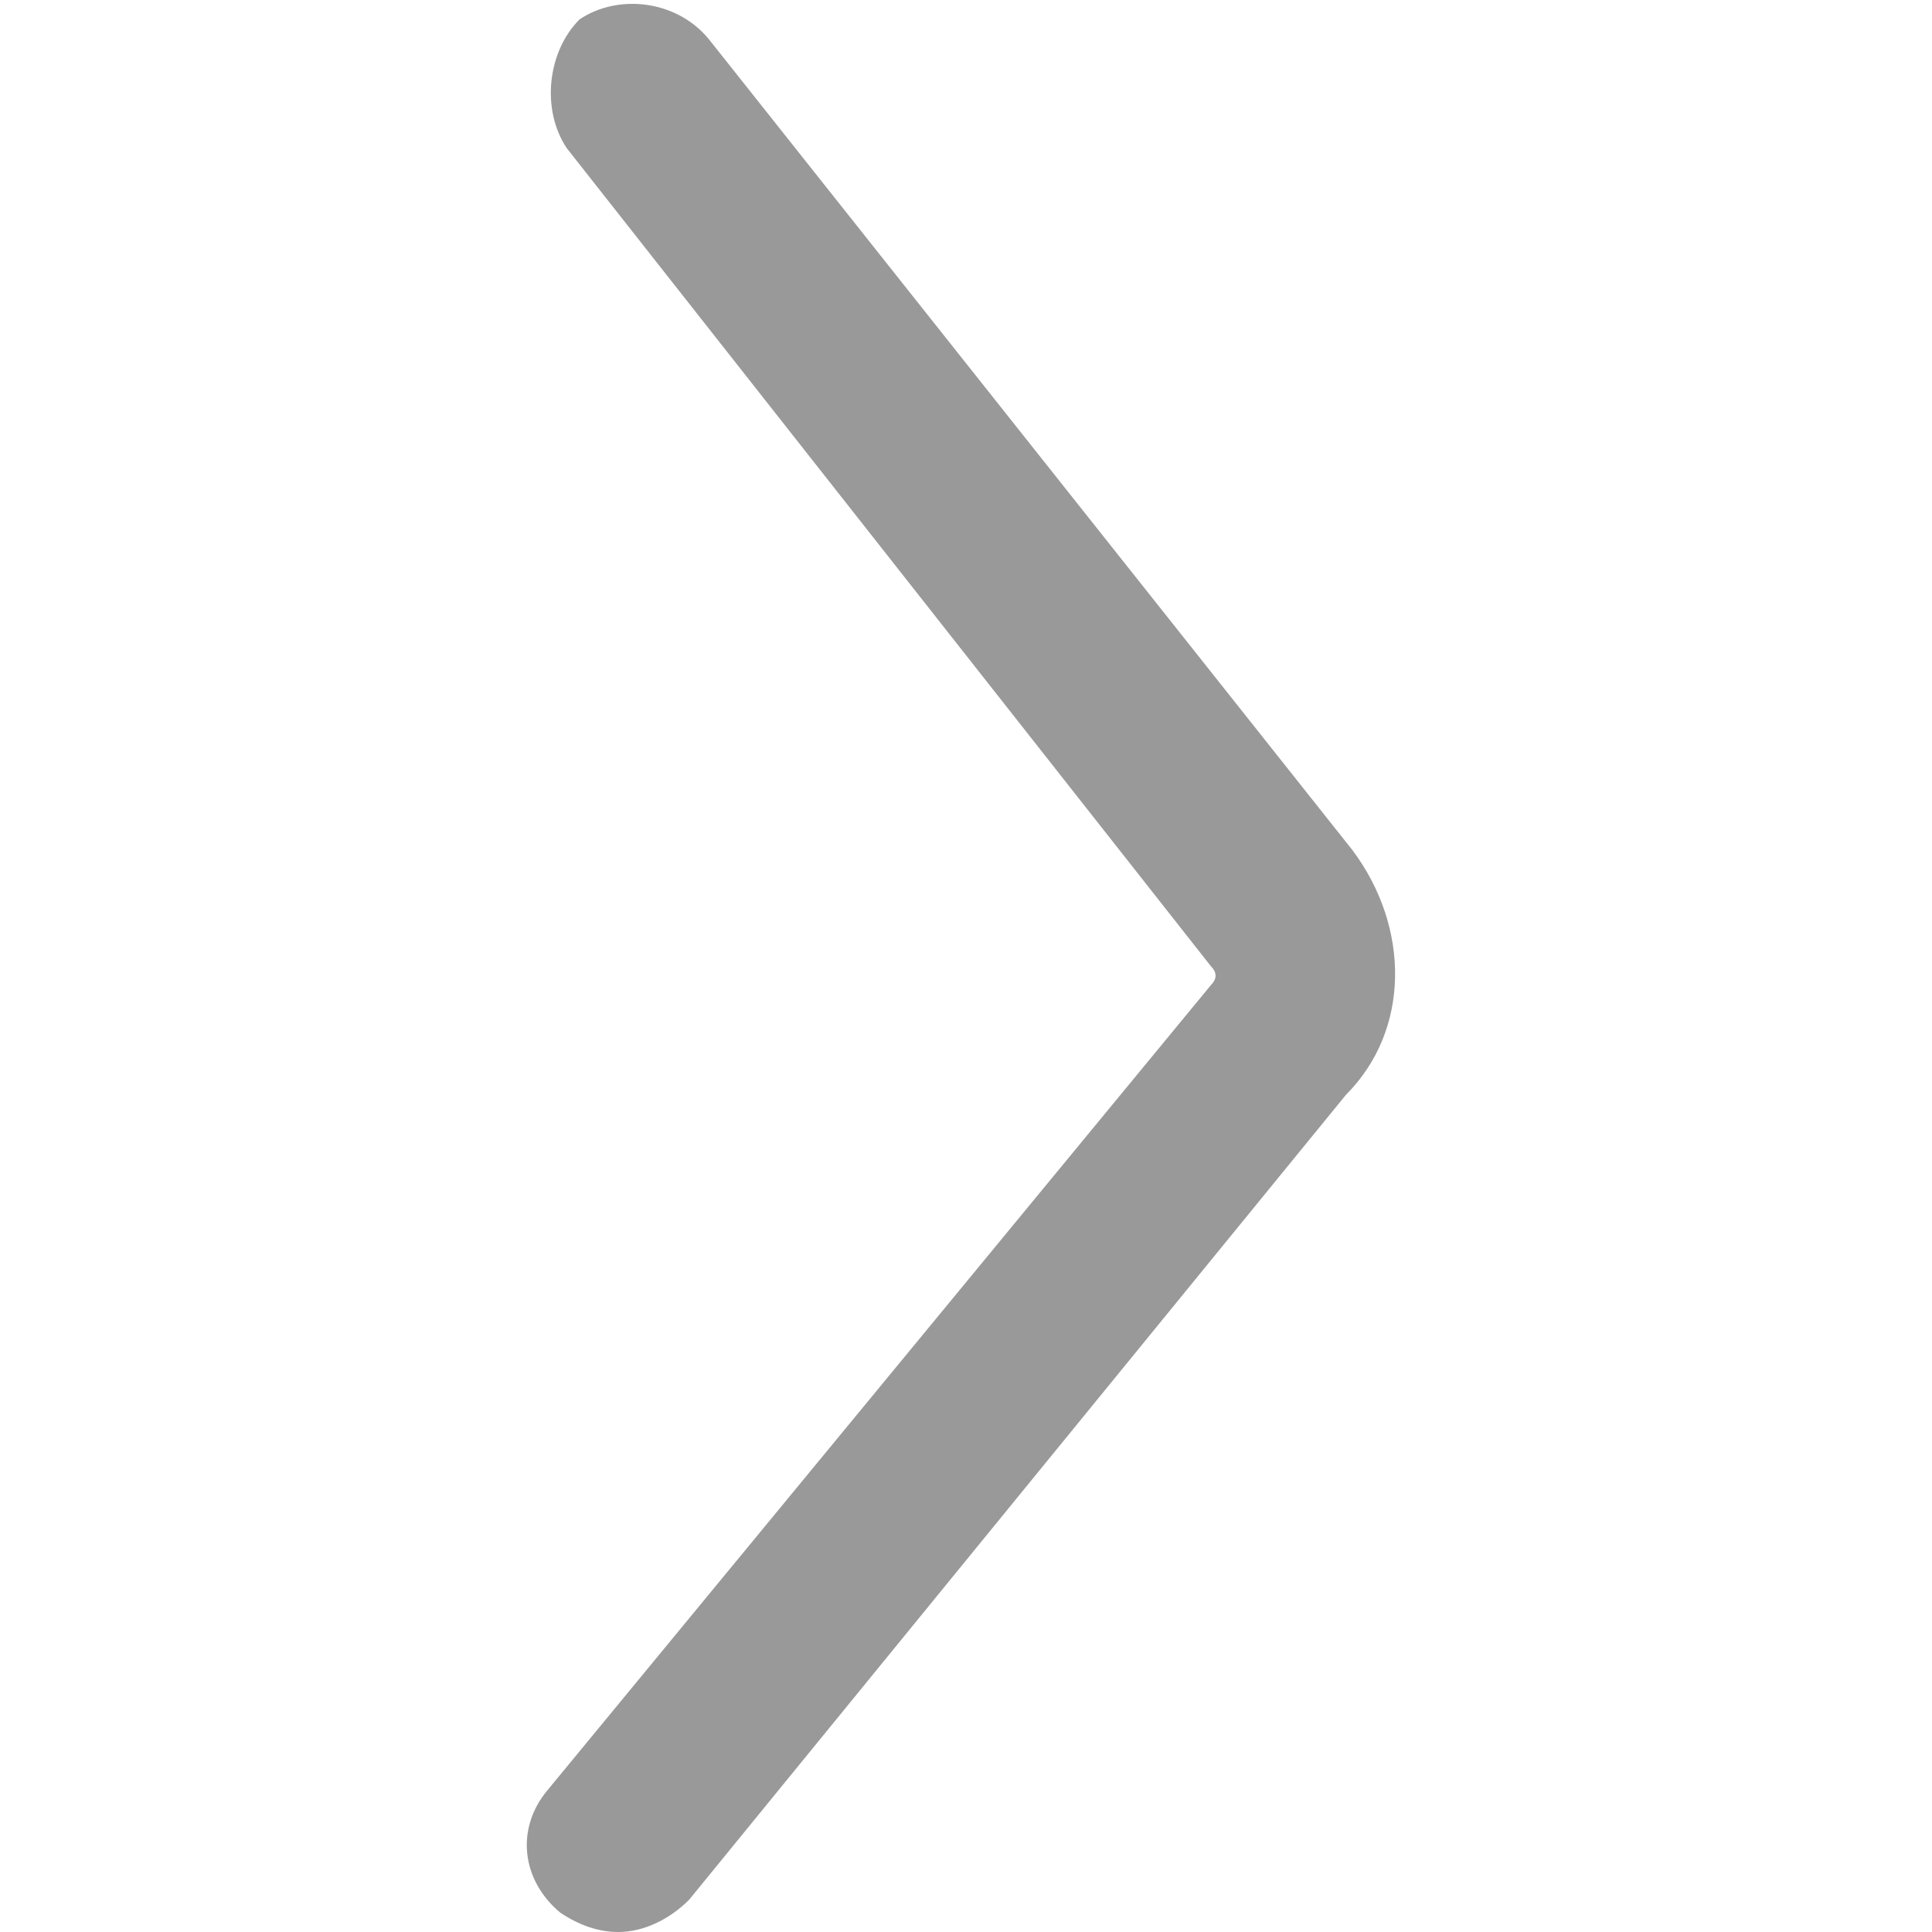
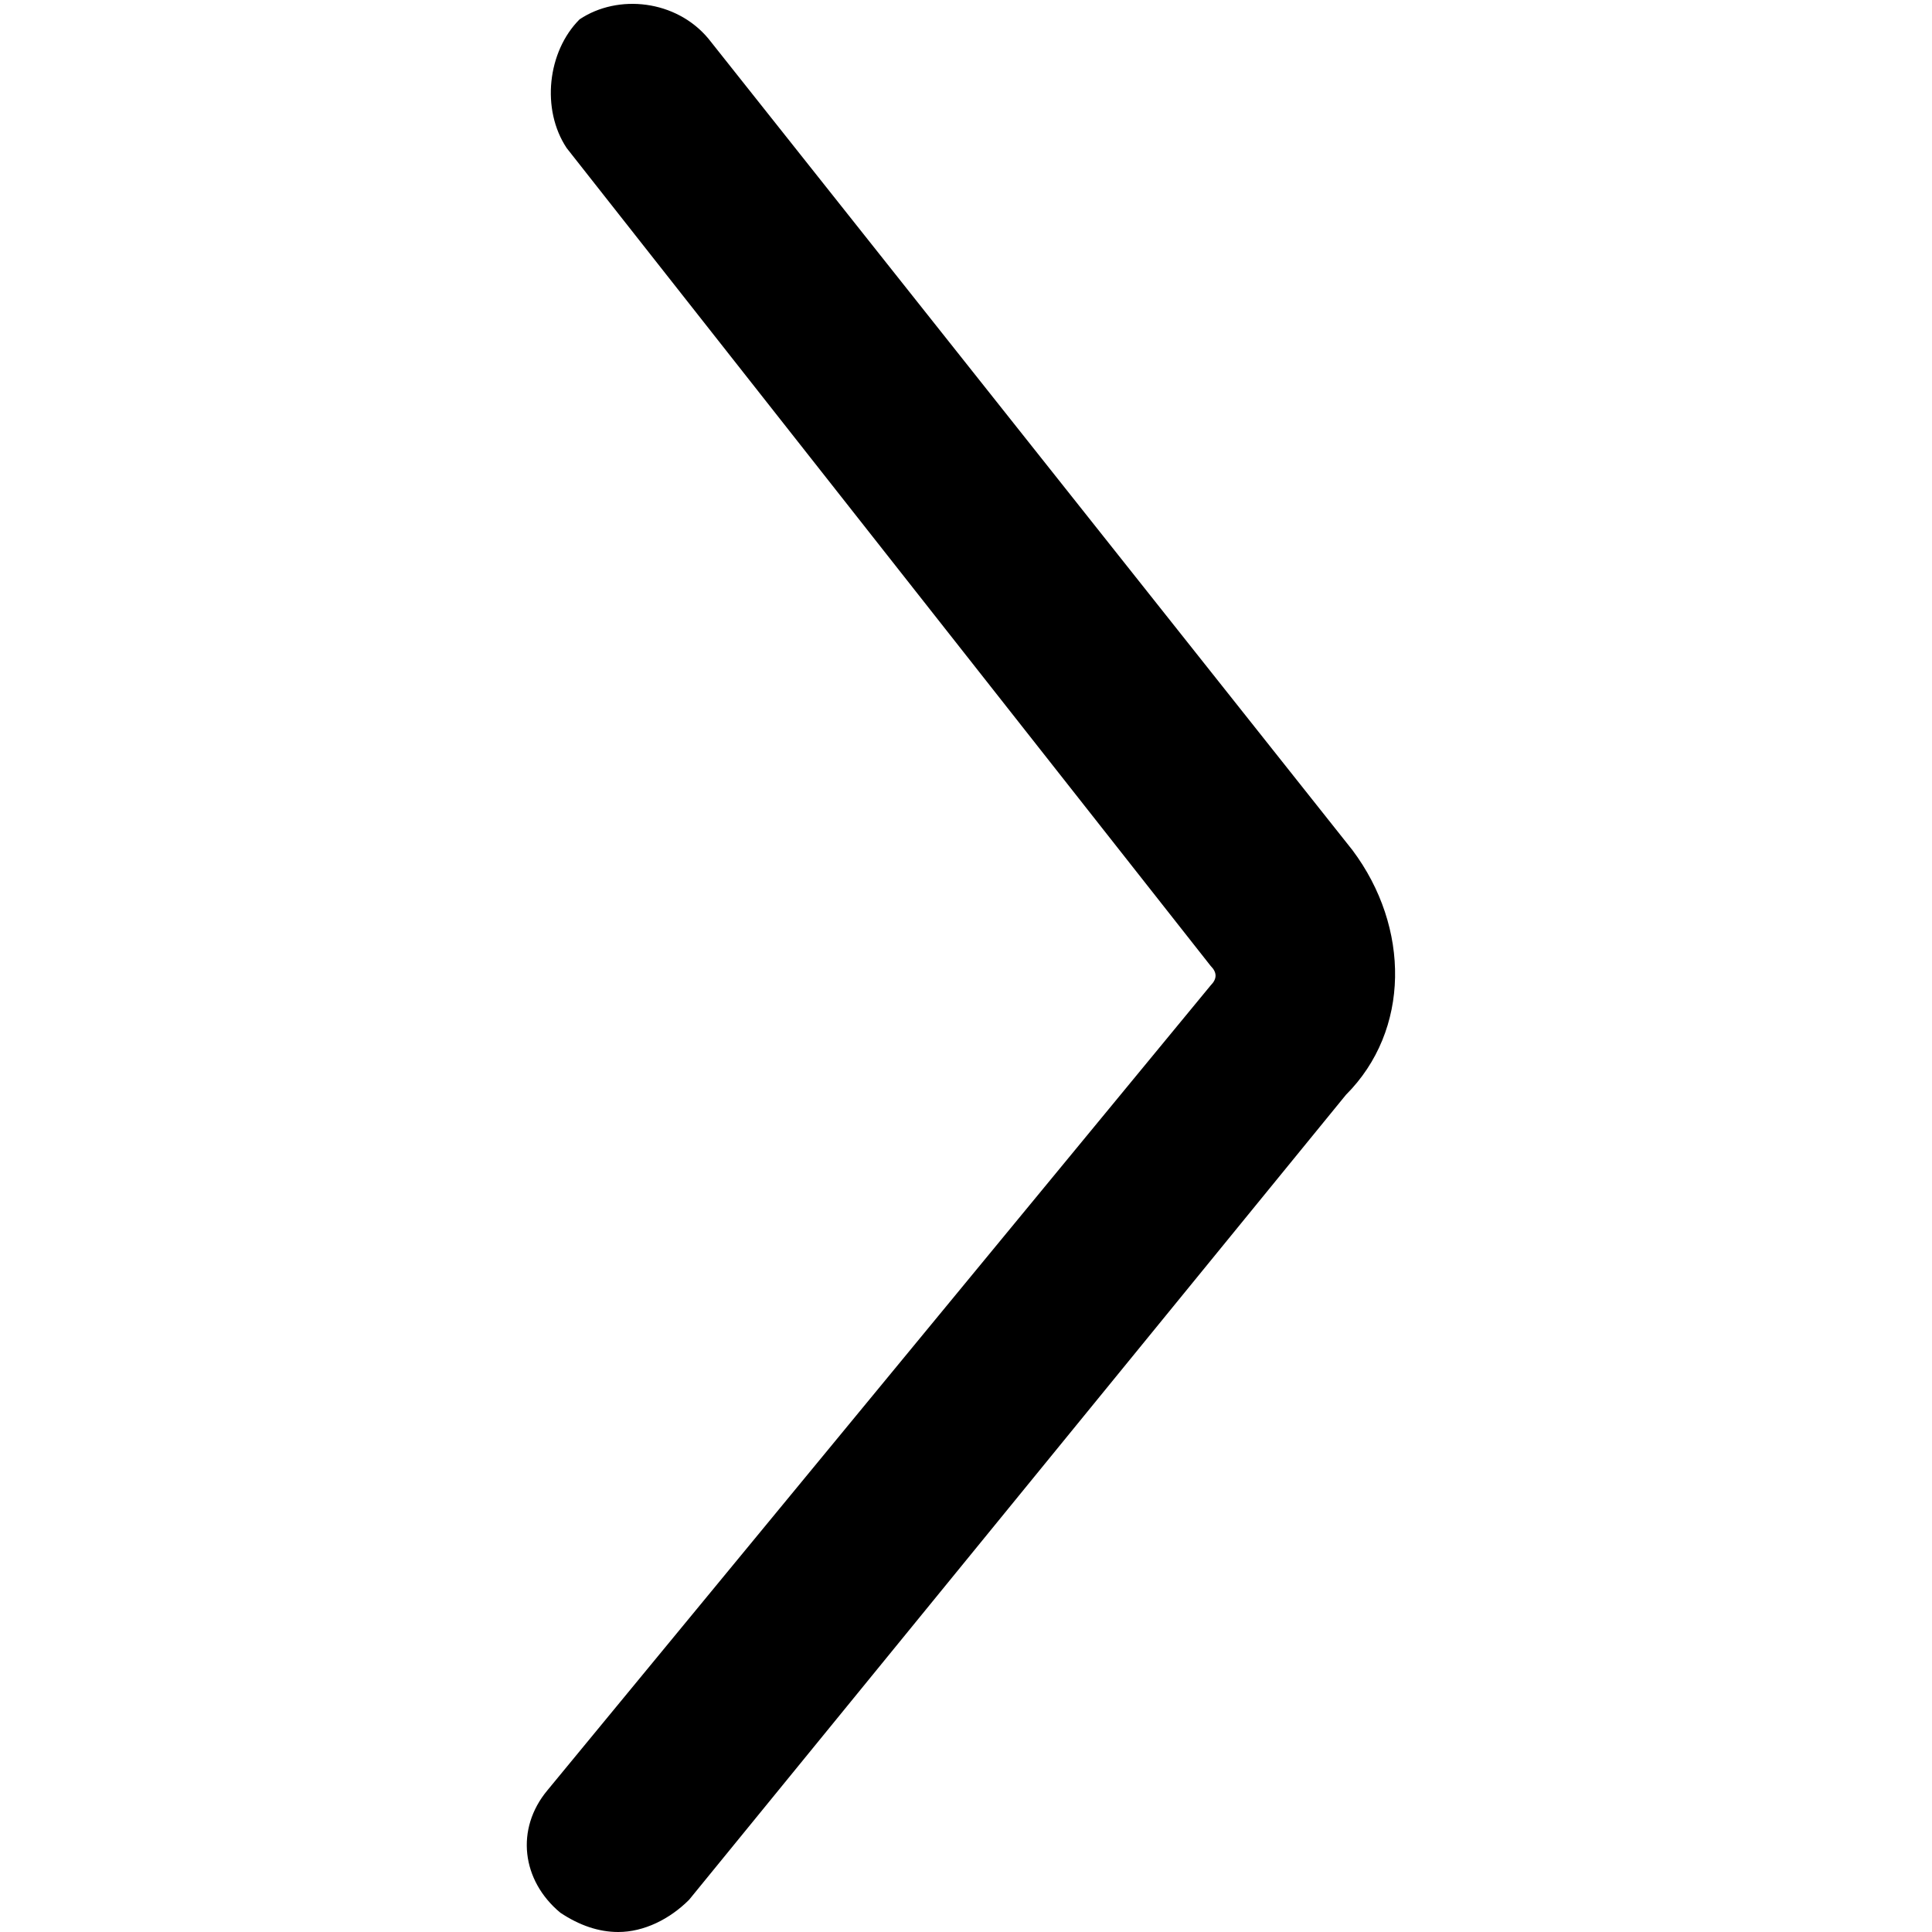
<svg xmlns="http://www.w3.org/2000/svg" width="30" height="30">
-   <path fill="#999" d="M9.6 30c-.3 0-.6-.1-.9-.3-.6-.5-.7-1.3-.2-1.9l10.3-12.5c.1-.1.1-.2 0-.3L8.8 2.3c-.4-.6-.3-1.5.2-2 .6-.4 1.5-.3 2 .3l10 12.6c.9 1.2.9 2.8-.1 3.8L10.7 29.5c-.3.3-.7.5-1.1.5z" />
+   <path d="M9.6 30c-.3 0-.6-.1-.9-.3-.6-.5-.7-1.3-.2-1.9l10.3-12.5c.1-.1.1-.2 0-.3L8.8 2.3c-.4-.6-.3-1.5.2-2 .6-.4 1.5-.3 2 .3l10 12.6c.9 1.2.9 2.8-.1 3.8L10.7 29.5c-.3.3-.7.5-1.1.5z" />
</svg>
